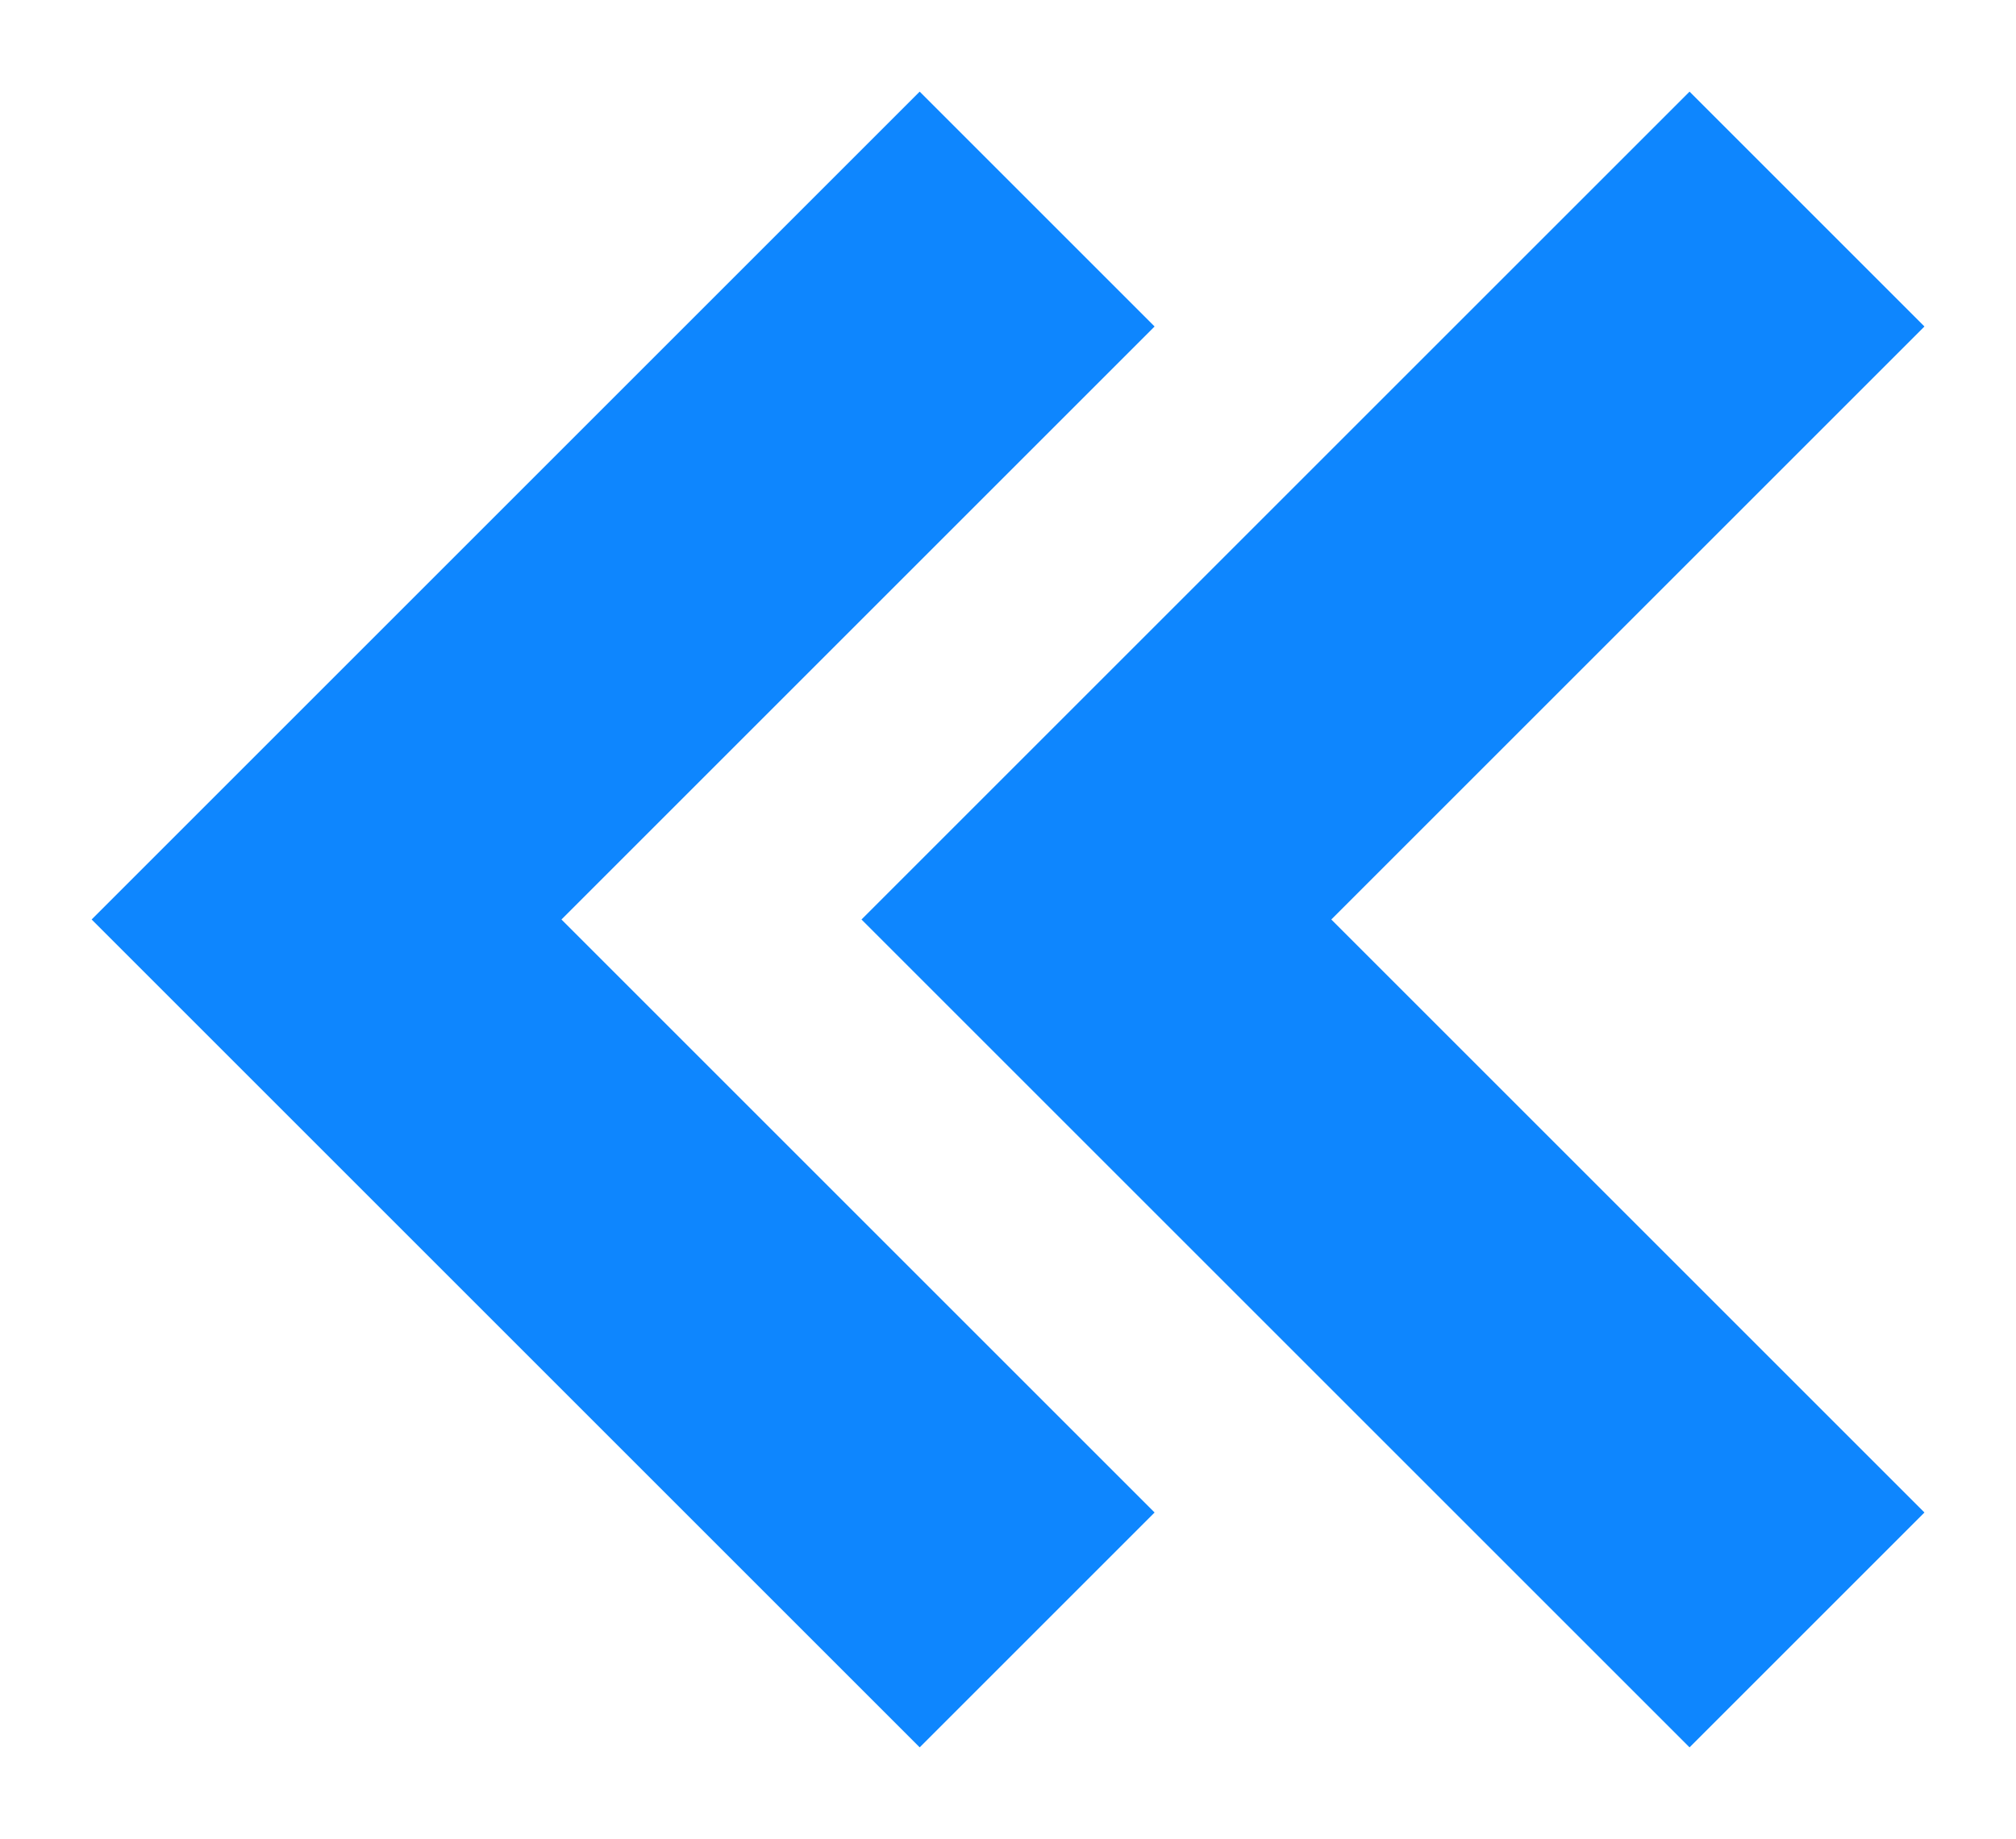
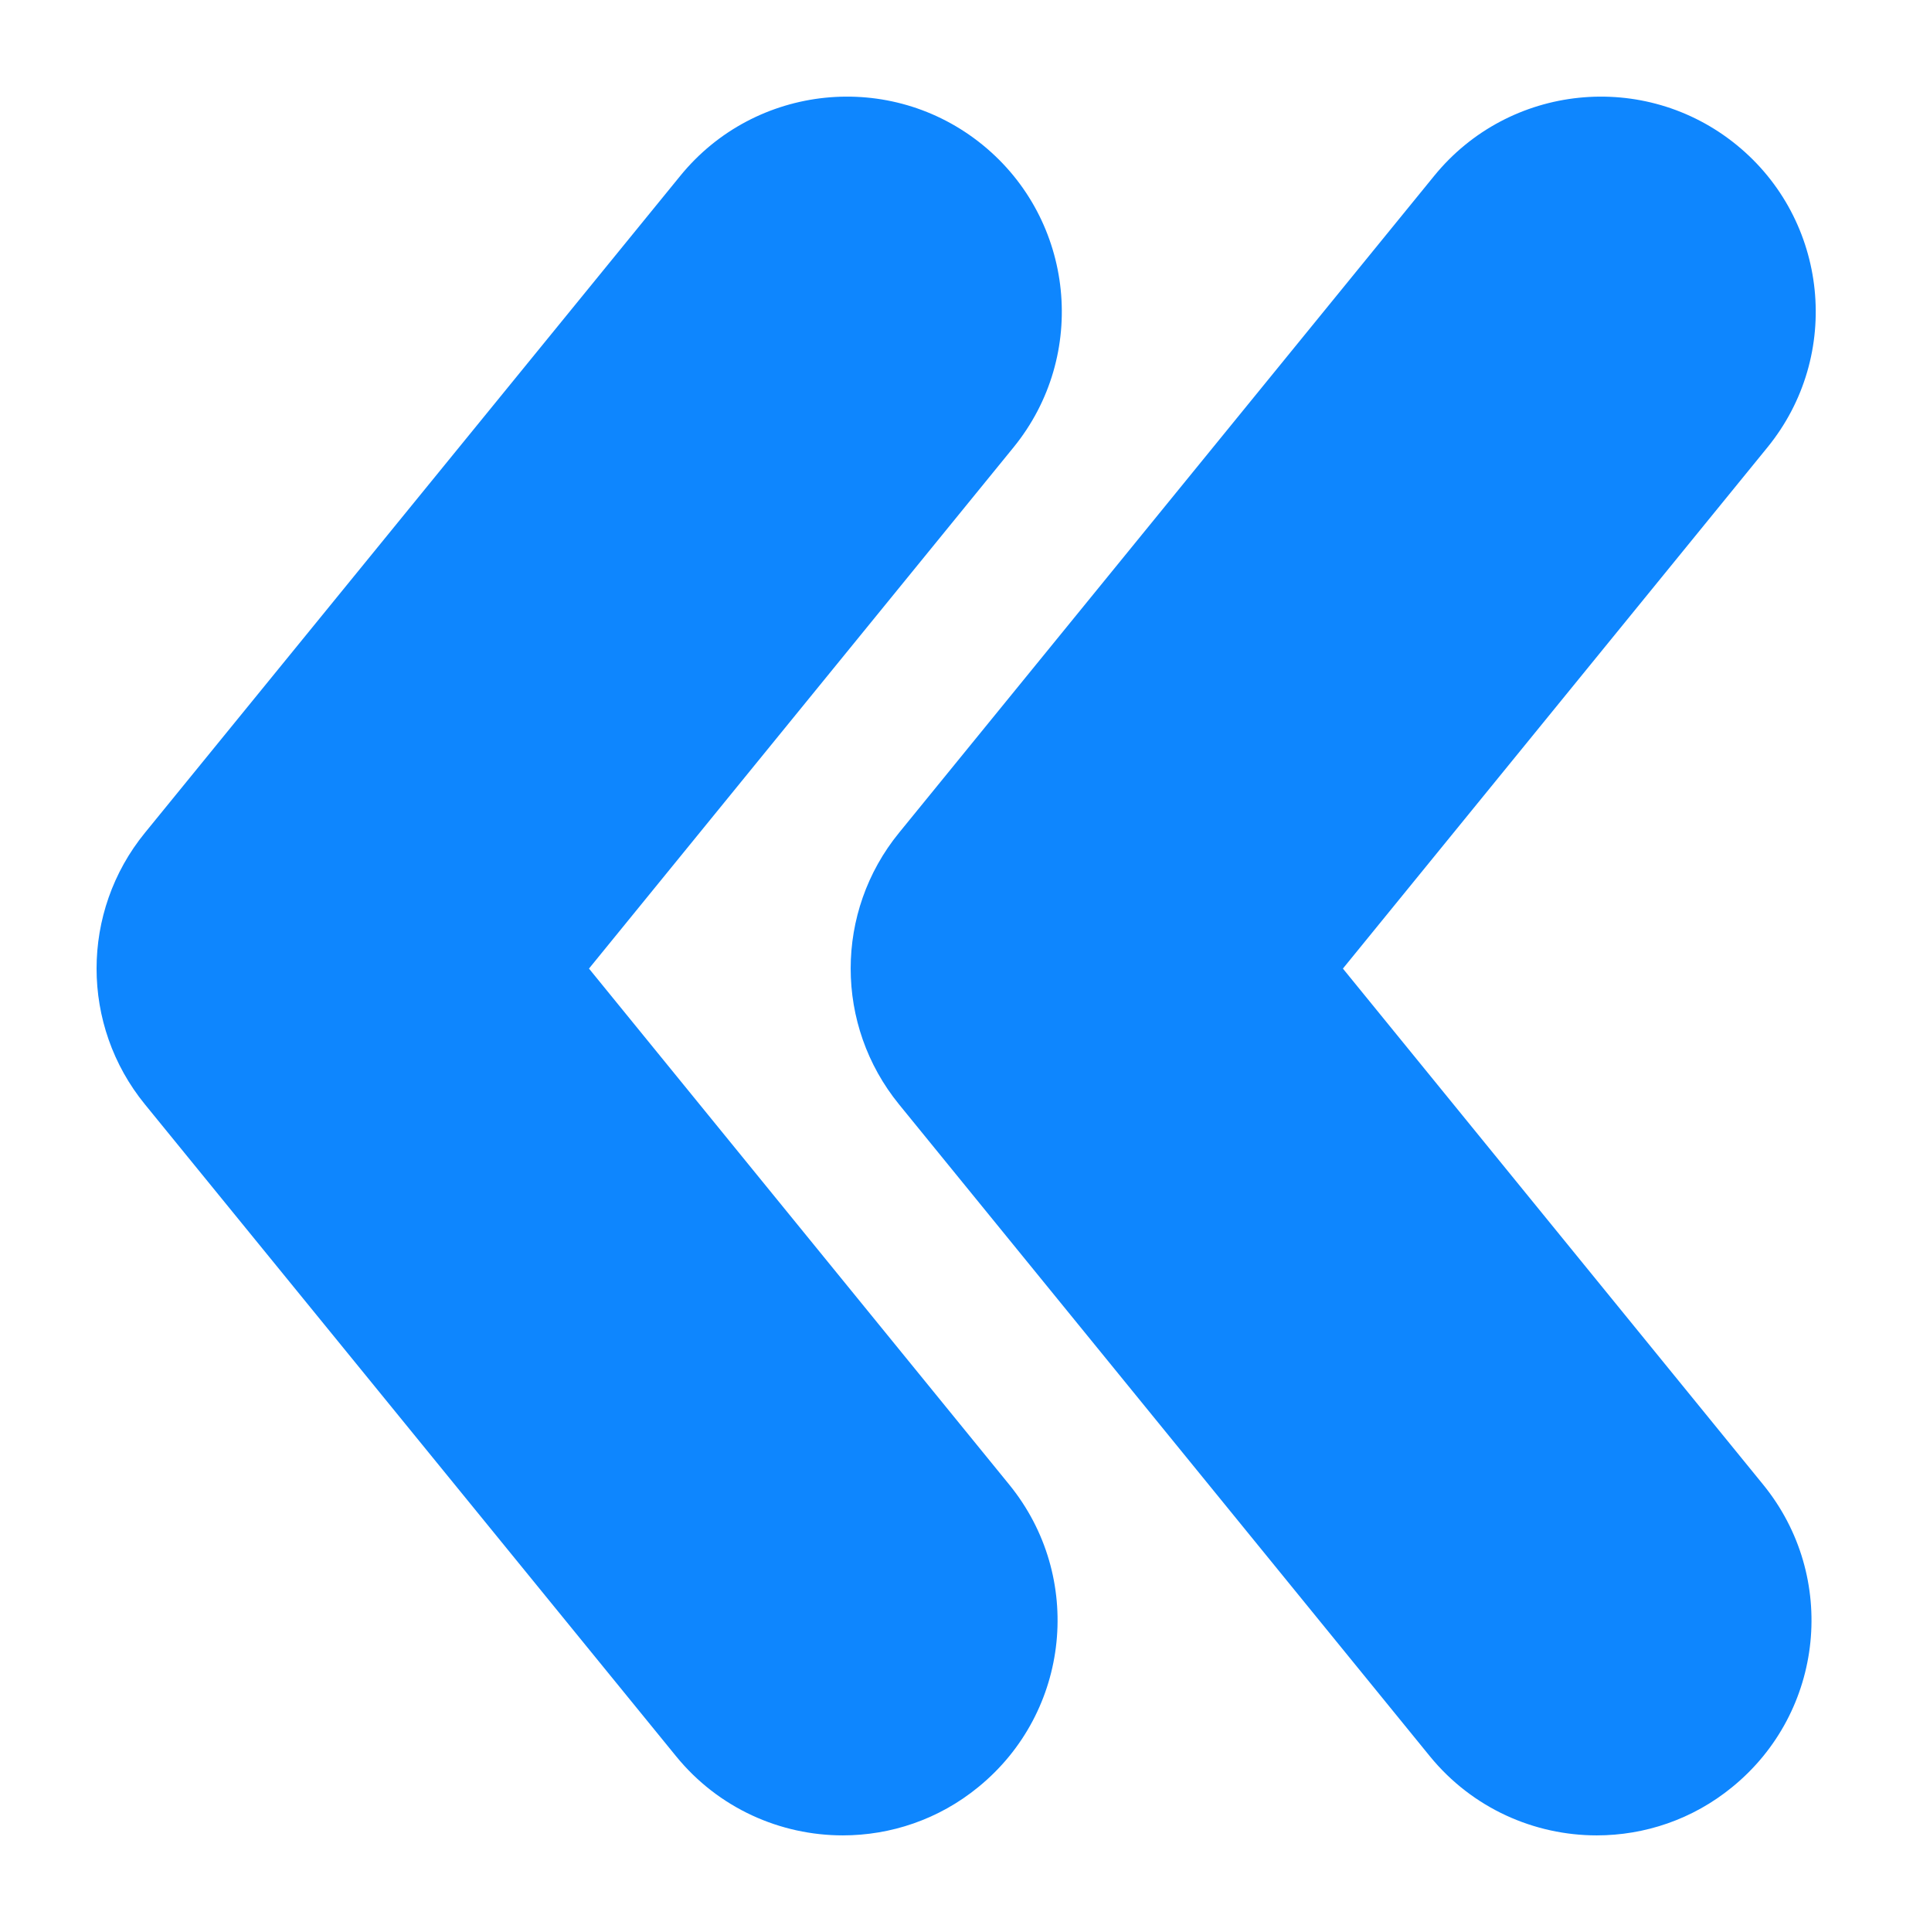
- <svg xmlns="http://www.w3.org/2000/svg" version="1.1" id="Capa_1" x="0px" y="0px" width="22" height="20.072" viewBox="0 0 9.482 8.651" xml:space="preserve">
-   <defs id="defs4033" />
-   <g id="g3998" transform="matrix(0.0390625,0,0,0.0390625,0.4310195,0.01543359)">
-     <polygon points="127.986,38.924 99.702,10.639 0,110.341 99.702,210.043 127.986,181.758 56.569,110.341 " id="polygon3994" style="fill:#0e86fe" />
-     <polygon points="220.682,181.758 149.264,110.341 220.682,38.924 192.398,10.639 92.695,110.341 192.398,210.043 " id="polygon3996" style="fill:#0e86fe" />
+ <svg xmlns="http://www.w3.org/2000/svg" version="1.1" id="Capa_1" x="0px" y="0px" width="19.801" height="20" viewBox="0 0 37.533 37.909" xml:space="preserve">
+   <defs id="defs634" />
+   <g id="g599" transform="matrix(0.03515624,0,0,0.03515624,1.707307,1.895477)">
+     <path d="m 842.849,970.477 c 26.601,0 53.5,-8.8 75.7,-27 51.4,-41.9 59.101,-117.4 17.2,-168.8 l -234.6,-288 237,-290.9 c 41.899,-51.399 34.1,-127 -17.2,-168.8 -51.4,-41.899 -127,-34.1 -168.8,17.2 l -298.8,366.7 c -36,44.1 -36,107.399 0,151.6 l 296.4,363.9 c 23.701,29 58.3,44.1 93.1,44.1 z" id="path595" style="fill:#0e86fe" />
+     <path d="m 328.85,926.276 c 23.7,29.101 58.301,44.2 93.101,44.2 26.6,0 53.5,-8.8 75.7,-27 51.399,-41.9 59.1,-117.4 17.199,-168.8 l -234.599,-288 237,-290.9 c 41.9,-51.399 34.1,-127 -17.2,-168.8 -51.399,-41.899 -127,-34.1 -168.799,17.2 l -298.9,366.7 c -36,44.1 -36,107.5 0,151.6 z" id="path597" style="fill:#0e86fe" />
  </g>
-   <g id="g4000" transform="translate(-105.5998,-106.0154)">
+   <g id="g601" transform="translate(-466.4722,-466.2837)">
</g>
-   <g id="g4002" transform="translate(-105.5998,-106.0154)">
+   <g id="g603" transform="translate(-466.4722,-466.2837)">
</g>
-   <g id="g4004" transform="translate(-105.5998,-106.0154)">
+   <g id="g605" transform="translate(-466.4722,-466.2837)">
</g>
-   <g id="g4006" transform="translate(-105.5998,-106.0154)">
+   <g id="g607" transform="translate(-466.4722,-466.2837)">
</g>
-   <g id="g4008" transform="translate(-105.5998,-106.0154)">
+   <g id="g609" transform="translate(-466.4722,-466.2837)">
</g>
-   <g id="g4010" transform="translate(-105.5998,-106.0154)">
+   <g id="g611" transform="translate(-466.4722,-466.2837)">
</g>
-   <g id="g4012" transform="translate(-105.5998,-106.0154)">
+   <g id="g613" transform="translate(-466.4722,-466.2837)">
</g>
-   <g id="g4014" transform="translate(-105.5998,-106.0154)">
+   <g id="g615" transform="translate(-466.4722,-466.2837)">
</g>
-   <g id="g4016" transform="translate(-105.5998,-106.0154)">
+   <g id="g617" transform="translate(-466.4722,-466.2837)">
</g>
-   <g id="g4018" transform="translate(-105.5998,-106.0154)">
+   <g id="g619" transform="translate(-466.4722,-466.2837)">
</g>
-   <g id="g4020" transform="translate(-105.5998,-106.0154)">
+   <g id="g621" transform="translate(-466.4722,-466.2837)">
</g>
-   <g id="g4022" transform="translate(-105.5998,-106.0154)">
+   <g id="g623" transform="translate(-466.4722,-466.2837)">
</g>
-   <g id="g4024" transform="translate(-105.5998,-106.0154)">
+   <g id="g625" transform="translate(-466.4722,-466.2837)">
</g>
-   <g id="g4026" transform="translate(-105.5998,-106.0154)">
+   <g id="g627" transform="translate(-466.4722,-466.2837)">
</g>
-   <g id="g4028" transform="translate(-105.5998,-106.0154)">
+   <g id="g629" transform="translate(-466.4722,-466.2837)">
</g>
</svg>
